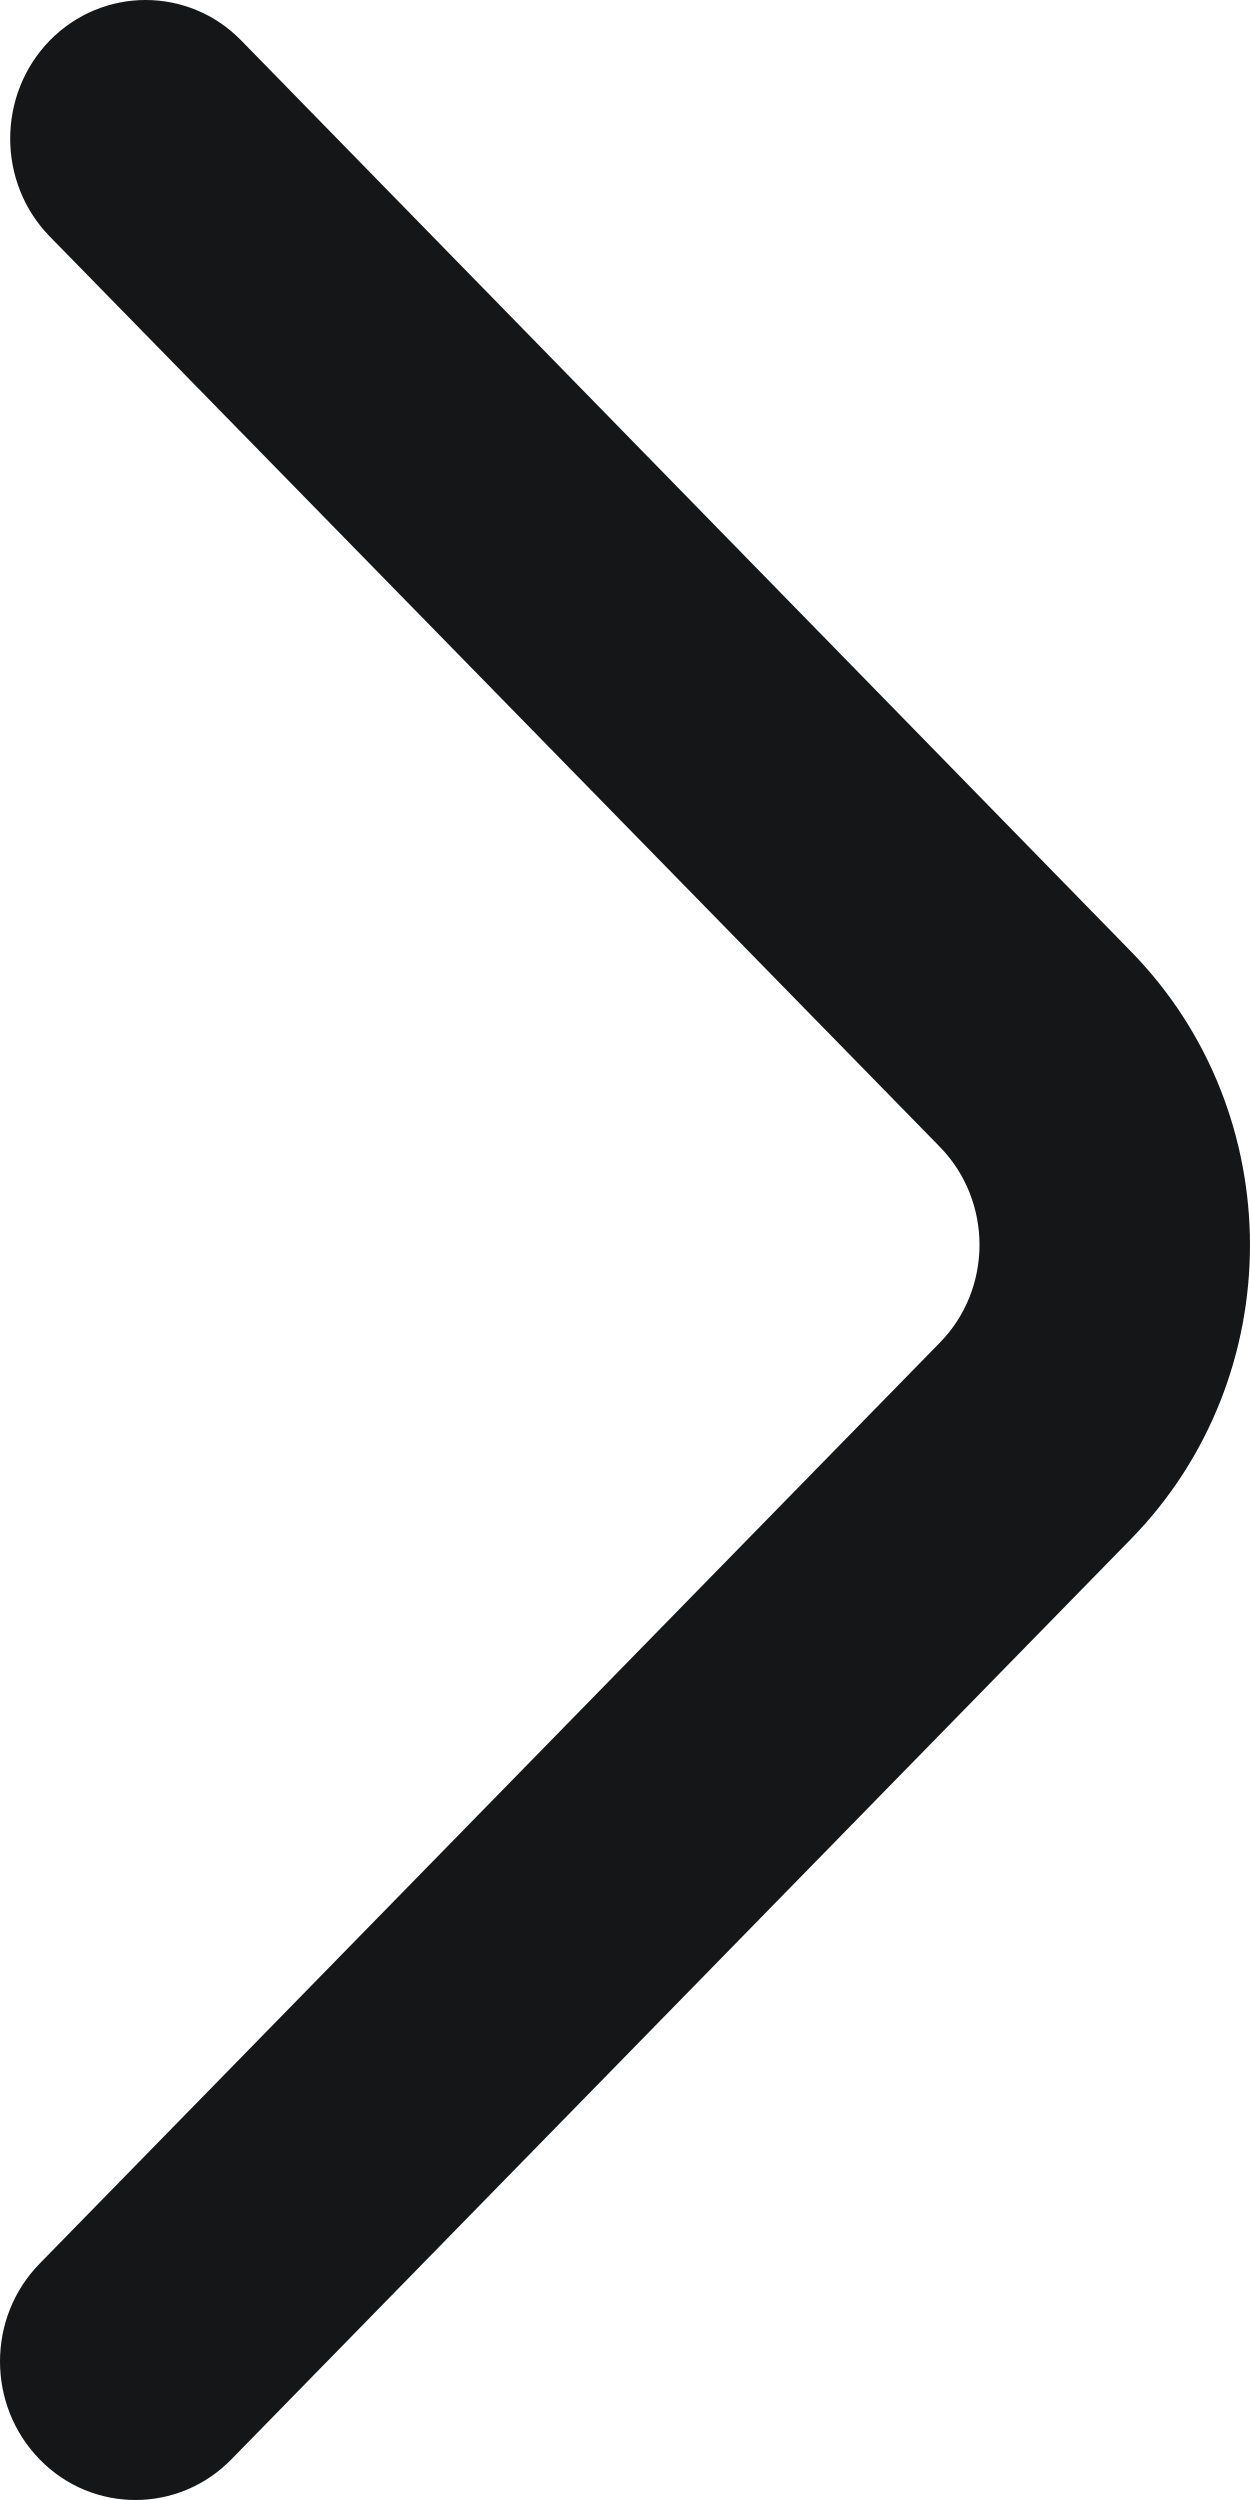
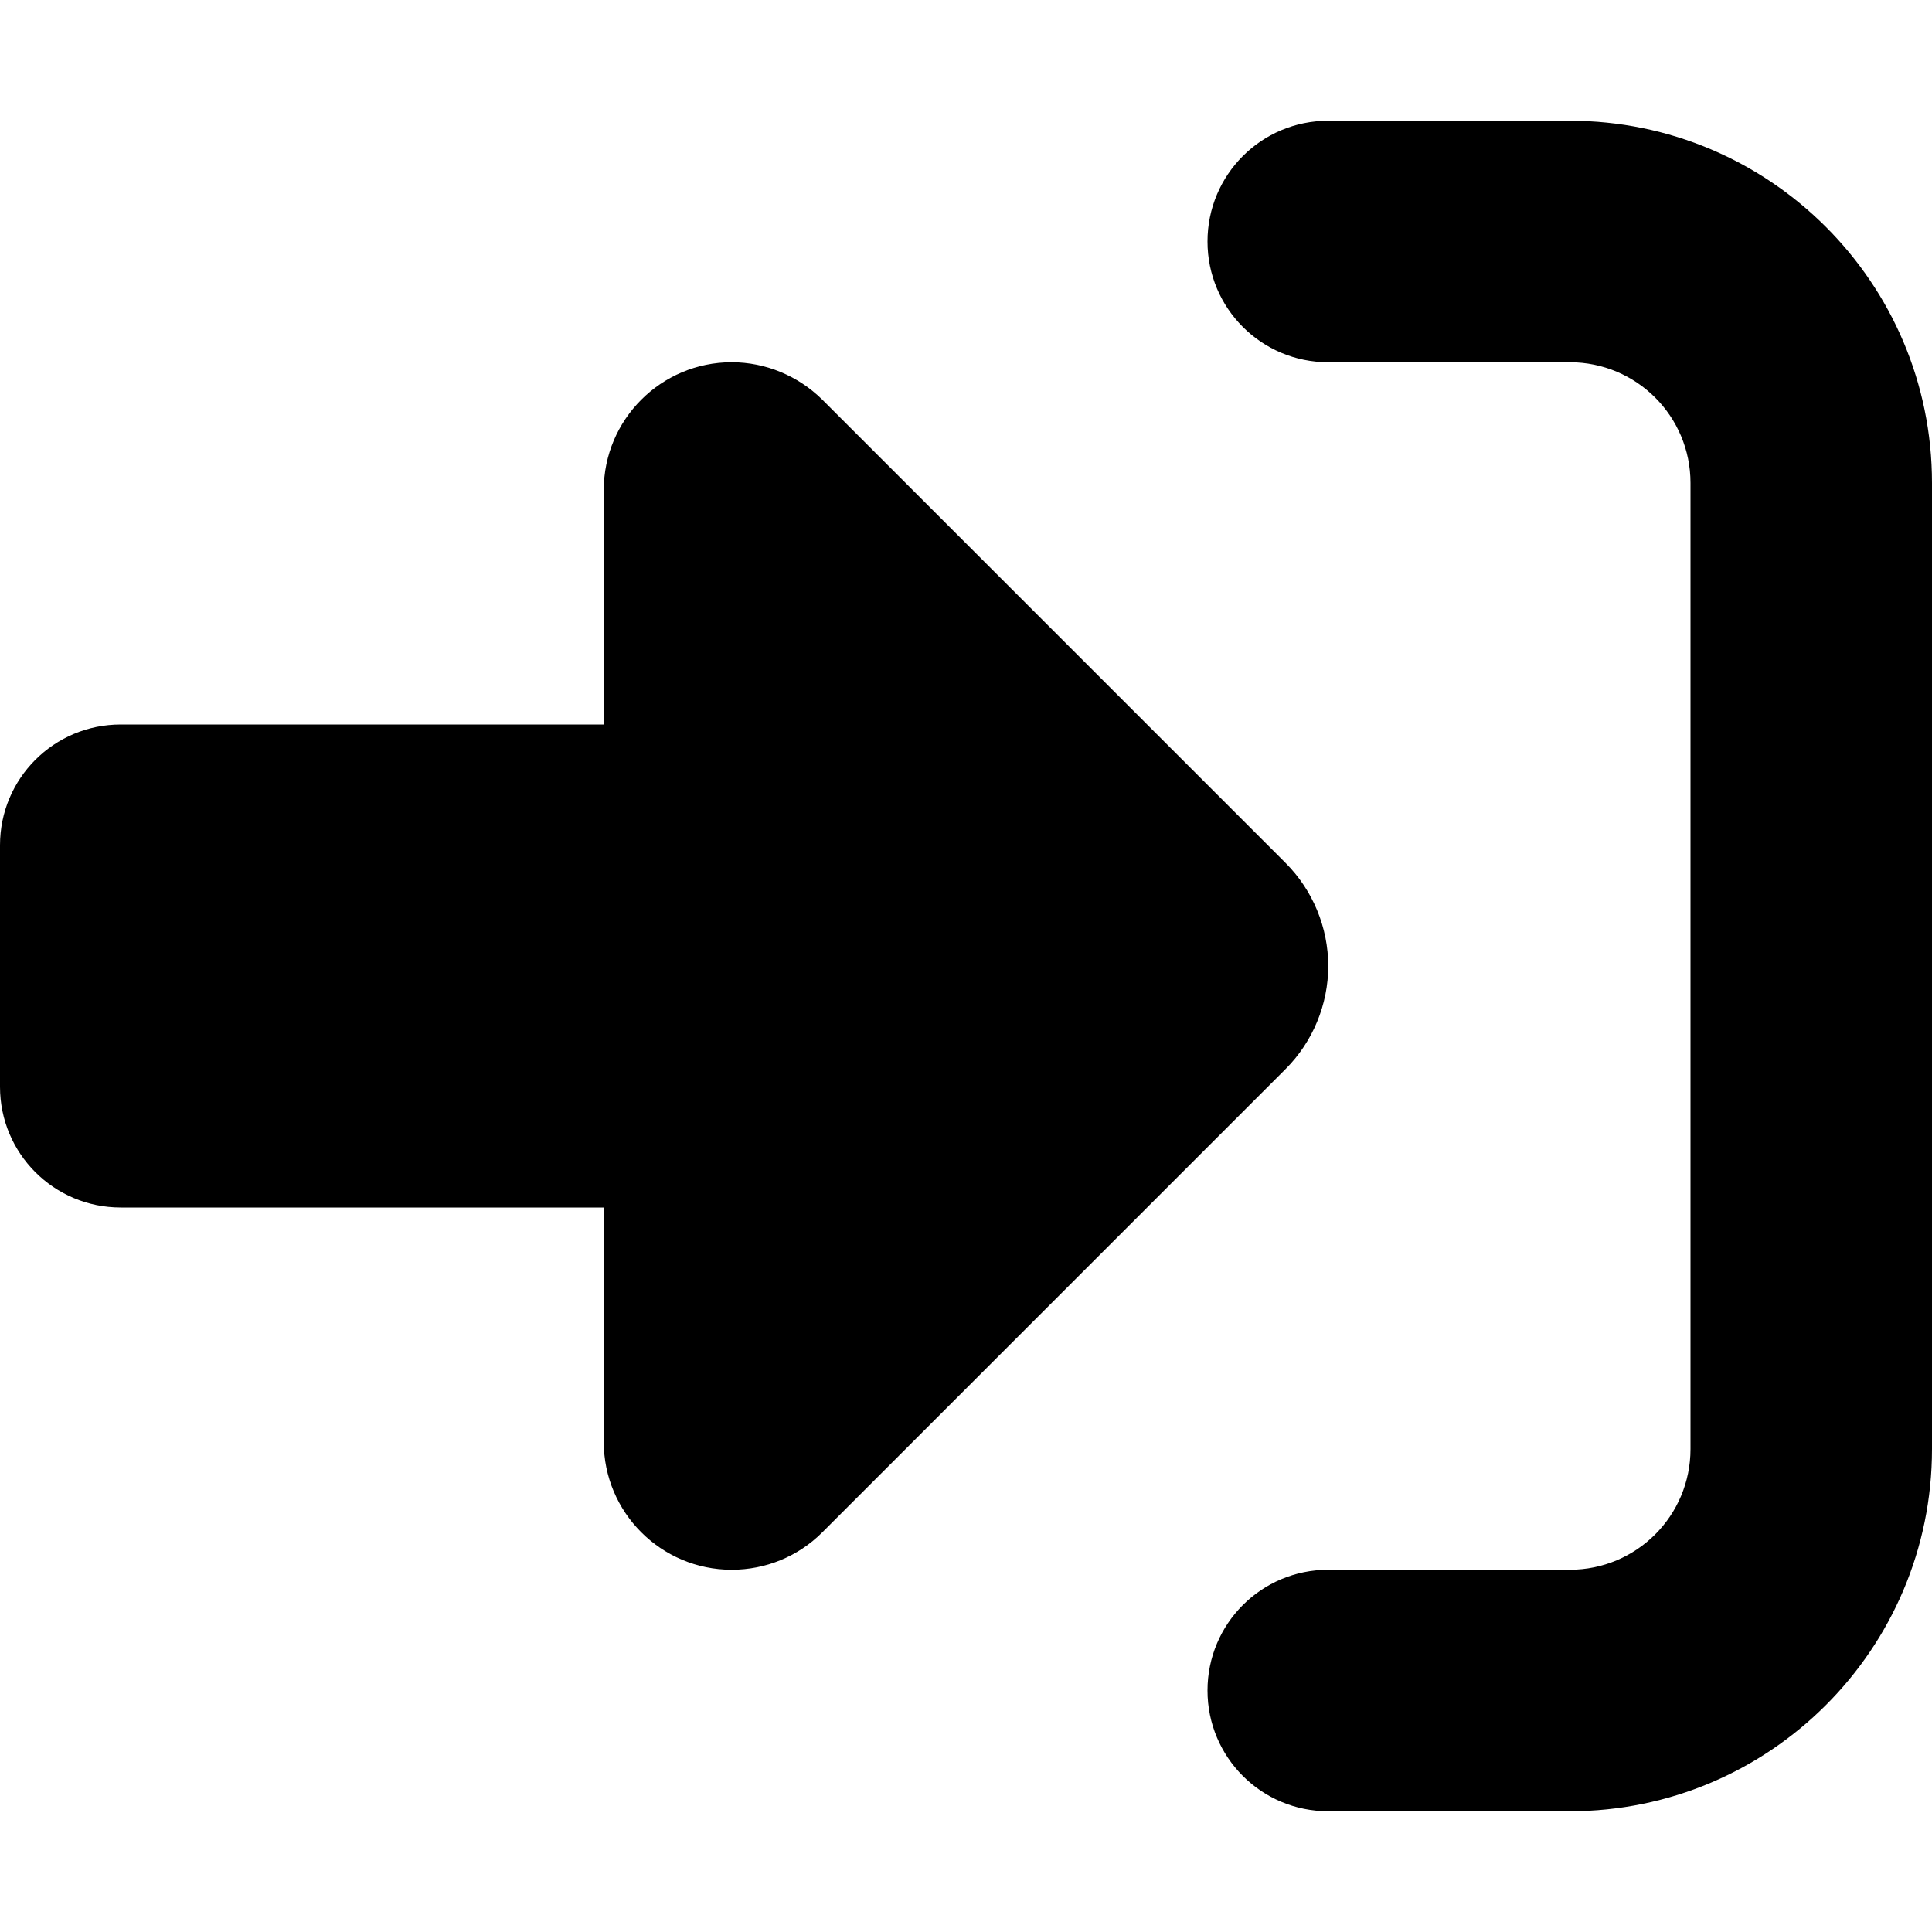
- <svg xmlns="http://www.w3.org/2000/svg" width="5" height="10" viewBox="0 0 5 10" fill="none">
-   <path d="M0.159 9.838C0.37 10.054 0.713 10.054 0.925 9.838L4.524 6.156C5.158 5.507 5.159 4.455 4.524 3.806L0.965 0.162C0.754 -0.054 0.411 -0.054 0.199 0.162C-0.012 0.379 -0.012 0.73 0.199 0.946L3.759 4.587C3.971 4.804 3.971 5.155 3.759 5.371L0.159 9.054C-0.053 9.27 -0.053 9.621 0.159 9.838Z" fill="#151618" />
+ <svg xmlns="http://www.w3.org/2000/svg" viewBox="0 0 512 512">
+   <path d="M217.9 105.9L340.7 228.7c7.2 7.2 11.3 17.1 11.3 27.3s-4.1 20.1-11.3 27.3L217.9 406.1c-6.4 6.4-15 9.9-24 9.9c-18.7 0-33.9-15.2-33.9-33.9l0-62.1L32 320c-17.7 0-32-14.3-32-32l0-64c0-17.7 14.3-32 32-32l128 0 0-62.1c0-18.7 15.2-33.9 33.9-33.9c9 0 17.6 3.6 24 9.9zM352 416l64 0c17.7 0 32-14.3 32-32l0-256c0-17.7-14.3-32-32-32l-64 0c-17.7 0-32-14.3-32-32s14.3-32 32-32l64 0c53 0 96 43 96 96l0 256c0 53-43 96-96 96l-64 0c-17.7 0-32-14.3-32-32s14.3-32 32-32z" />
</svg>
